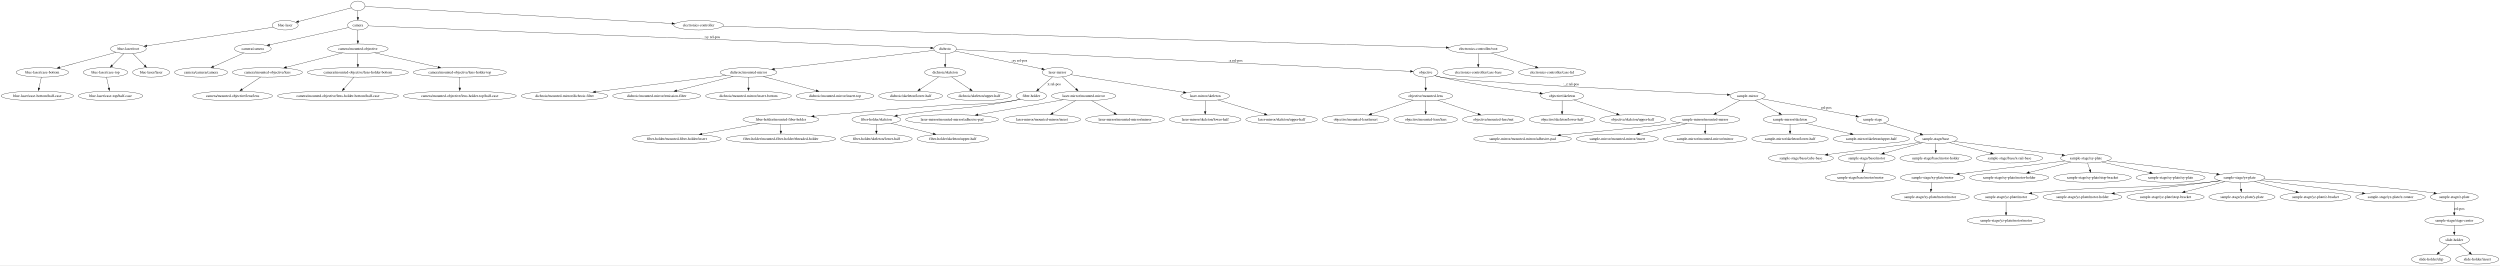
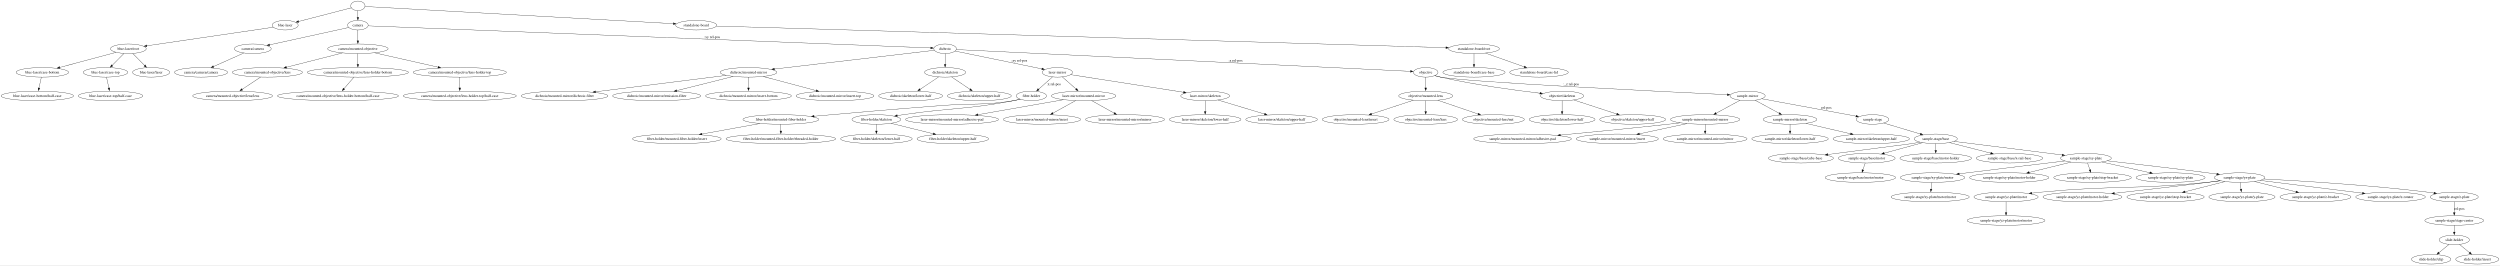
<svg xmlns="http://www.w3.org/2000/svg" width="9421pt" height="999pt" viewBox="0.00 0.00 9420.81 999.00">
  <g id="graph0" class="graph" transform="scale(1 1) rotate(0) translate(4 995)">
    <polygon fill="white" stroke="none" points="-4,4 -4,-995 9416.81,-995 9416.81,4 -4,4" />
    <g id="node1" class="node">
      <ellipse fill="none" stroke="black" cx="1344.52" cy="-973" rx="27" ry="18" />
    </g>
    <g id="node2" class="node">
      <ellipse fill="none" stroke="black" cx="1070.52" cy="-900" rx="49.11" ry="18" />
      <text text-anchor="middle" x="1070.52" y="-895.8" font-family="Times,serif" font-size="14.00">blue-laser</text>
    </g>
    <g id="edge1" class="edge">
      <path fill="none" stroke="black" d="M1319.72,-965.57C1274.92,-953.97 1179.69,-929.29 1120.78,-914.03" />
      <polygon fill="black" stroke="black" points="1121.89,-910.7 1111.34,-911.58 1120.14,-917.47 1121.89,-910.7" />
    </g>
    <g id="node9" class="node">
      <ellipse fill="none" stroke="black" cx="1344.52" cy="-900" rx="38.91" ry="18" />
      <text text-anchor="middle" x="1344.52" y="-895.8" font-family="Times,serif" font-size="14.00">camera</text>
    </g>
    <g id="edge2" class="edge">
      <path fill="none" stroke="black" d="M1344.52,-954.81C1344.52,-947.23 1344.52,-938.1 1344.52,-929.54" />
      <polygon fill="black" stroke="black" points="1348.02,-929.54 1344.52,-919.54 1341.02,-929.54 1348.02,-929.54" />
    </g>
-     <g id="node28" class="node">
-       <ellipse fill="none" stroke="black" cx="2628.52" cy="-900" rx="93.62" ry="18" />
-       <text text-anchor="middle" x="2628.52" y="-895.8" font-family="Times,serif" font-size="14.00">electronics-controller</text>
+     <g id="node85" class="node">
+       <ellipse fill="none" stroke="black" cx="2619.52" cy="-900" rx="77.54" ry="18" />
+       <text text-anchor="middle" x="2619.52" y="-895.8" font-family="Times,serif" font-size="14.00">standalone-board</text>
    </g>
    <g id="edge3" class="edge">
-       <path fill="none" stroke="black" d="M1371.63,-970.5C1522.14,-962.18 2257.9,-921.49 2528.44,-906.53" />
-       <polygon fill="black" stroke="black" points="2528.51,-910.04 2538.3,-905.99 2528.12,-903.05 2528.51,-910.04" />
+       <path fill="none" stroke="black" d="M1371.74,-970.48C1524.39,-961.98 2276.49,-920.1 2533.35,-905.8" />
+       <polygon fill="black" stroke="black" points="2533.54,-909.29 2543.33,-905.24 2533.15,-902.3 2533.54,-909.29" />
    </g>
    <g id="node8" class="node">
      <ellipse fill="none" stroke="black" cx="479.52" cy="-811.2" rx="67.35" ry="18" />
      <text text-anchor="middle" x="479.52" y="-807" font-family="Times,serif" font-size="14.00">blue-laser/root</text>
    </g>
    <g id="edge4" class="edge">
      <path fill="none" stroke="black" d="M1025.61,-892.4C923.08,-877.35 671.2,-840.35 548.68,-822.36" />
      <polygon fill="black" stroke="black" points="549.5,-818.94 539.09,-820.95 548.48,-825.87 549.5,-818.94" />
    </g>
    <g id="node3" class="node">
      <ellipse fill="none" stroke="black" cx="155.52" cy="-722.4" rx="98.99" ry="18" />
      <text text-anchor="middle" x="155.52" y="-718.2" font-family="Times,serif" font-size="14.00">blue-laser/case-bottom</text>
    </g>
    <g id="node4" class="node">
      <ellipse fill="none" stroke="black" cx="136.52" cy="-633.6" rx="136.52" ry="18" />
      <text text-anchor="middle" x="136.52" y="-629.4" font-family="Times,serif" font-size="14.00">blue-laser/case-bottom/half-case</text>
    </g>
    <g id="edge5" class="edge">
      <path fill="none" stroke="black" d="M151.76,-704.25C149.2,-692.56 145.75,-676.79 142.78,-663.22" />
      <polygon fill="black" stroke="black" points="146.21,-662.51 140.65,-653.49 139.37,-664.01 146.21,-662.51" />
    </g>
    <g id="node5" class="node">
      <ellipse fill="none" stroke="black" cx="393.52" cy="-722.4" rx="83.96" ry="18" />
      <text text-anchor="middle" x="393.52" y="-718.2" font-family="Times,serif" font-size="14.00">blue-laser/case-top</text>
    </g>
    <g id="node6" class="node">
      <ellipse fill="none" stroke="black" cx="412.52" cy="-633.6" rx="121.49" ry="18" />
      <text text-anchor="middle" x="412.52" y="-629.4" font-family="Times,serif" font-size="14.00">blue-laser/case-top/half-case</text>
    </g>
    <g id="edge6" class="edge">
      <path fill="none" stroke="black" d="M397.27,-704.25C399.83,-692.56 403.28,-676.79 406.25,-663.22" />
      <polygon fill="black" stroke="black" points="409.66,-664.01 408.38,-653.49 402.82,-662.51 409.66,-664.01" />
    </g>
    <g id="node7" class="node">
      <ellipse fill="none" stroke="black" cx="565.52" cy="-722.4" rx="70.02" ry="18" />
      <text text-anchor="middle" x="565.52" y="-718.2" font-family="Times,serif" font-size="14.00">blue-laser/laser</text>
    </g>
    <g id="edge7" class="edge">
      <path fill="none" stroke="black" d="M433.09,-797.76C377.38,-782.84 283.62,-757.72 220.68,-740.86" />
      <polygon fill="black" stroke="black" points="221.71,-737.51 211.15,-738.3 219.9,-744.27 221.71,-737.51" />
    </g>
    <g id="edge8" class="edge">
      <path fill="none" stroke="black" d="M462.93,-793.46C450.29,-780.7 432.66,-762.91 418.33,-748.45" />
      <polygon fill="black" stroke="black" points="420.93,-746.1 411.4,-741.46 415.96,-751.02 420.93,-746.1" />
    </g>
    <g id="edge9" class="edge">
      <path fill="none" stroke="black" d="M496.1,-793.46C508.83,-780.62 526.6,-762.68 540.98,-748.17" />
      <polygon fill="black" stroke="black" points="543.37,-750.73 547.92,-741.16 538.39,-745.8 543.37,-750.73" />
    </g>
    <g id="node10" class="node">
      <ellipse fill="none" stroke="black" cx="948.52" cy="-811.2" rx="69.46" ry="18" />
      <text text-anchor="middle" x="948.52" y="-807" font-family="Times,serif" font-size="14.00">camera/camera</text>
    </g>
    <g id="edge10" class="edge">
      <path fill="none" stroke="black" d="M1309.72,-891.37C1242.96,-876.74 1096.03,-844.53 1011.58,-826.02" />
      <polygon fill="black" stroke="black" points="1012.34,-822.61 1001.82,-823.88 1010.84,-829.44 1012.34,-822.61" />
    </g>
    <g id="node12" class="node">
      <ellipse fill="none" stroke="black" cx="1344.52" cy="-811.2" rx="114" ry="18" />
      <text text-anchor="middle" x="1344.52" y="-807" font-family="Times,serif" font-size="14.00">camera/mounted-objective</text>
    </g>
    <g id="edge11" class="edge">
      <path fill="none" stroke="black" d="M1344.52,-881.85C1344.52,-870.16 1344.52,-854.39 1344.52,-840.82" />
      <polygon fill="black" stroke="black" points="1348.02,-841.12 1344.52,-831.12 1341.02,-841.12 1348.02,-841.12" />
    </g>
    <g id="node19" class="node">
      <ellipse fill="none" stroke="black" cx="3557.52" cy="-811.2" rx="42.68" ry="18" />
      <text text-anchor="middle" x="3557.52" y="-807" font-family="Times,serif" font-size="14.00">dichroic</text>
    </g>
    <g id="edge12" class="edge">
      <path fill="none" stroke="black" d="M1383.39,-897.48C1648.97,-887.06 3194.45,-826.44 3503.67,-814.31" />
      <polygon fill="black" stroke="black" points="3503.62,-817.82 3513.47,-813.93 3503.34,-810.82 3503.62,-817.82" />
      <text text-anchor="middle" x="2679.36" y="-851.4" font-family="Times,serif" font-size="14.00">:xy rel-pos</text>
    </g>
    <g id="node11" class="node">
      <ellipse fill="none" stroke="black" cx="753.52" cy="-722.4" rx="100.02" ry="18" />
      <text text-anchor="middle" x="753.52" y="-718.2" font-family="Times,serif" font-size="14.00">camera/camera/camera</text>
    </g>
    <g id="edge13" class="edge">
      <path fill="none" stroke="black" d="M914.55,-795.08C882.9,-780.99 835.45,-759.87 800.24,-744.2" />
      <polygon fill="black" stroke="black" points="801.68,-741.01 791.12,-740.14 798.83,-747.4 801.68,-741.01" />
    </g>
    <g id="node13" class="node">
      <ellipse fill="none" stroke="black" cx="1003.52" cy="-722.4" rx="132.23" ry="18" />
      <text text-anchor="middle" x="1003.52" y="-718.2" font-family="Times,serif" font-size="14.00">camera/mounted-objective/lens</text>
    </g>
    <g id="edge14" class="edge">
      <path fill="none" stroke="black" d="M1286.28,-795.38C1227.87,-780.51 1137.82,-757.59 1075.08,-741.62" />
      <polygon fill="black" stroke="black" points="1076.11,-738.27 1065.56,-739.19 1074.39,-745.05 1076.11,-738.27" />
    </g>
    <g id="node14" class="node">
      <ellipse fill="none" stroke="black" cx="1344.52" cy="-722.4" rx="190.7" ry="18" />
      <text text-anchor="middle" x="1344.52" y="-718.2" font-family="Times,serif" font-size="14.00">camera/mounted-objective/lens-holder-bottom</text>
    </g>
    <g id="edge15" class="edge">
      <path fill="none" stroke="black" d="M1344.52,-793.05C1344.52,-781.36 1344.52,-765.59 1344.52,-752.02" />
      <polygon fill="black" stroke="black" points="1348.02,-752.32 1344.52,-742.32 1341.02,-752.32 1348.02,-752.32" />
    </g>
    <g id="node16" class="node">
      <ellipse fill="none" stroke="black" cx="1728.52" cy="-722.4" rx="175.68" ry="18" />
      <text text-anchor="middle" x="1728.52" y="-718.2" font-family="Times,serif" font-size="14.00">camera/mounted-objective/lens-holder-top</text>
    </g>
    <g id="edge16" class="edge">
      <path fill="none" stroke="black" d="M1407.93,-795.87C1473.34,-781.08 1575.6,-757.96 1646.99,-741.83" />
      <polygon fill="black" stroke="black" points="1647.71,-745.25 1656.69,-739.63 1646.17,-738.43 1647.71,-745.25" />
    </g>
    <g id="node18" class="node">
      <ellipse fill="none" stroke="black" cx="872.52" cy="-633.6" rx="150.47" ry="18" />
      <text text-anchor="middle" x="872.52" y="-629.4" font-family="Times,serif" font-size="14.00">camera/mounted-objective/lens/lens</text>
    </g>
    <g id="edge17" class="edge">
      <path fill="none" stroke="black" d="M977.95,-704.46C957.97,-691.22 929.98,-672.67 907.86,-658.02" />
      <polygon fill="black" stroke="black" points="910,-655.24 899.73,-652.63 906.13,-661.07 910,-655.24" />
    </g>
    <g id="node15" class="node">
      <ellipse fill="none" stroke="black" cx="1269.52" cy="-633.6" rx="228.23" ry="18" />
      <text text-anchor="middle" x="1269.52" y="-629.4" font-family="Times,serif" font-size="14.00">camera/mounted-objective/lens-holder-bottom/half-case</text>
    </g>
    <g id="edge18" class="edge">
      <path fill="none" stroke="black" d="M1329.7,-704.25C1318.88,-691.73 1304.03,-674.54 1291.79,-660.37" />
      <polygon fill="black" stroke="black" points="1294.73,-658.43 1285.55,-653.16 1289.44,-663.01 1294.73,-658.43" />
    </g>
    <g id="node17" class="node">
      <ellipse fill="none" stroke="black" cx="1728.52" cy="-633.6" rx="213.21" ry="18" />
      <text text-anchor="middle" x="1728.52" y="-629.4" font-family="Times,serif" font-size="14.00">camera/mounted-objective/lens-holder-top/half-case</text>
    </g>
    <g id="edge19" class="edge">
      <path fill="none" stroke="black" d="M1728.52,-704.25C1728.52,-692.56 1728.52,-676.79 1728.52,-663.22" />
      <polygon fill="black" stroke="black" points="1732.02,-663.52 1728.52,-653.52 1725.02,-663.52 1732.02,-663.52" />
    </g>
    <g id="node20" class="node">
      <ellipse fill="none" stroke="black" cx="2816.52" cy="-722.4" rx="107.04" ry="18" />
      <text text-anchor="middle" x="2816.52" y="-718.2" font-family="Times,serif" font-size="14.00">dichroic/mounted-mirror</text>
    </g>
    <g id="edge20" class="edge">
      <path fill="none" stroke="black" d="M3516.62,-805.41C3402.36,-792.03 3077.41,-753.96 2913.54,-734.76" />
      <polygon fill="black" stroke="black" points="2914.34,-731.34 2904,-733.65 2913.53,-738.29 2914.34,-731.34" />
    </g>
    <g id="node25" class="node">
      <ellipse fill="none" stroke="black" cx="3557.52" cy="-722.4" rx="77.54" ry="18" />
      <text text-anchor="middle" x="3557.52" y="-718.2" font-family="Times,serif" font-size="14.00">dichroic/skeleton</text>
    </g>
    <g id="edge21" class="edge">
      <path fill="none" stroke="black" d="M3557.52,-793.05C3557.52,-781.36 3557.52,-765.59 3557.52,-752.02" />
      <polygon fill="black" stroke="black" points="3561.02,-752.32 3557.52,-742.32 3554.02,-752.32 3561.02,-752.32" />
    </g>
-     <g id="node39" class="node">
+     <g id="node35" class="node">
      <ellipse fill="none" stroke="black" cx="3980.52" cy="-722.4" rx="57.15" ry="18" />
      <text text-anchor="middle" x="3980.52" y="-718.2" font-family="Times,serif" font-size="14.00">laser-mirror</text>
    </g>
    <g id="edge22" class="edge">
      <path fill="none" stroke="black" d="M3595.43,-802.42C3669.64,-787.19 3834.5,-753.36 3922.51,-735.3" />
      <polygon fill="black" stroke="black" points="3923.05,-738.76 3932.14,-733.33 3921.64,-731.91 3923.05,-738.76" />
      <text text-anchor="middle" x="3837.04" y="-762.6" font-family="Times,serif" font-size="14.00">:xy rel-pos</text>
    </g>
-     <g id="node47" class="node">
+     <g id="node43" class="node">
      <ellipse fill="none" stroke="black" cx="5368.52" cy="-722.4" rx="46.43" ry="18" />
      <text text-anchor="middle" x="5368.52" y="-718.2" font-family="Times,serif" font-size="14.00">objective</text>
    </g>
    <g id="edge23" class="edge">
      <path fill="none" stroke="black" d="M3600.05,-808.16C3841.14,-796.61 5034.86,-739.39 5311.3,-726.14" />
      <polygon fill="black" stroke="black" points="5311.3,-729.65 5321.12,-725.67 5310.97,-722.65 5311.3,-729.65" />
      <text text-anchor="middle" x="4651.86" y="-762.6" font-family="Times,serif" font-size="14.00">:x rel-pos</text>
    </g>
    <g id="node21" class="node">
      <ellipse fill="none" stroke="black" cx="2123.52" cy="-633.6" rx="163.35" ry="18" />
      <text text-anchor="middle" x="2123.52" y="-629.4" font-family="Times,serif" font-size="14.00">dichroic/mounted-mirror/dichroic-filter</text>
    </g>
    <g id="edge24" class="edge">
      <path fill="none" stroke="black" d="M2732.58,-710.89C2609.34,-695.45 2379,-666.6 2239.62,-649.14" />
      <polygon fill="black" stroke="black" points="2240.36,-645.71 2230,-647.94 2239.49,-652.65 2240.36,-645.71" />
    </g>
    <g id="node22" class="node">
      <ellipse fill="none" stroke="black" cx="2470.52" cy="-633.6" rx="166.04" ry="18" />
      <text text-anchor="middle" x="2470.52" y="-629.4" font-family="Times,serif" font-size="14.00">dichroic/mounted-mirror/emission-filter</text>
    </g>
    <g id="edge25" class="edge">
      <path fill="none" stroke="black" d="M2758.6,-706.87C2700.04,-692.18 2609.29,-669.41 2545.32,-653.37" />
      <polygon fill="black" stroke="black" points="2546.52,-650.06 2535.97,-651.02 2544.81,-656.85 2546.52,-650.06" />
    </g>
    <g id="node23" class="node">
      <ellipse fill="none" stroke="black" cx="2816.52" cy="-633.6" rx="161.76" ry="18" />
      <text text-anchor="middle" x="2816.52" y="-629.4" font-family="Times,serif" font-size="14.00">dichroic/mounted-mirror/insert-bottom</text>
    </g>
    <g id="edge26" class="edge">
      <path fill="none" stroke="black" d="M2816.52,-704.25C2816.52,-692.56 2816.52,-676.79 2816.52,-663.22" />
      <polygon fill="black" stroke="black" points="2820.02,-663.52 2816.52,-653.52 2813.02,-663.52 2820.02,-663.52" />
    </g>
    <g id="node24" class="node">
      <ellipse fill="none" stroke="black" cx="3142.52" cy="-633.6" rx="146.73" ry="18" />
      <text text-anchor="middle" x="3142.52" y="-629.4" font-family="Times,serif" font-size="14.00">dichroic/mounted-mirror/insert-top</text>
    </g>
    <g id="edge27" class="edge">
      <path fill="none" stroke="black" d="M2872.19,-706.58C2927.4,-691.88 3012.18,-669.3 3072.06,-653.36" />
      <polygon fill="black" stroke="black" points="3072.71,-656.81 3081.47,-650.85 3070.91,-650.04 3072.71,-656.81" />
    </g>
    <g id="node26" class="node">
      <ellipse fill="none" stroke="black" cx="3427.52" cy="-633.6" rx="120.44" ry="18" />
      <text text-anchor="middle" x="3427.52" y="-629.4" font-family="Times,serif" font-size="14.00">dichroic/skeleton/lower-half</text>
    </g>
    <g id="edge28" class="edge">
      <path fill="none" stroke="black" d="M3532.76,-704.87C3512.86,-691.59 3484.68,-672.77 3462.48,-657.95" />
      <polygon fill="black" stroke="black" points="3464.59,-655.14 3454.33,-652.5 3460.7,-660.97 3464.59,-655.14" />
    </g>
    <g id="node27" class="node">
      <ellipse fill="none" stroke="black" cx="3686.52" cy="-633.6" rx="120.44" ry="18" />
      <text text-anchor="middle" x="3686.52" y="-629.4" font-family="Times,serif" font-size="14.00">dichroic/skeleton/upper-half</text>
    </g>
    <g id="edge29" class="edge">
      <path fill="none" stroke="black" d="M3582.08,-704.87C3601.82,-691.59 3629.79,-672.77 3651.82,-657.95" />
      <polygon fill="black" stroke="black" points="3653.56,-660.99 3659.9,-652.51 3649.65,-655.19 3653.56,-660.99" />
    </g>
-     <g id="node31" class="node">
-       <ellipse fill="none" stroke="black" cx="5566.52" cy="-811.2" rx="111.85" ry="18" />
-       <text text-anchor="middle" x="5566.52" y="-807" font-family="Times,serif" font-size="14.00">electronics-controller/root</text>
-     </g>
-     <g id="edge30" class="edge">
-       <path fill="none" stroke="black" d="M2720.48,-896.28C3150.24,-883.59 4960.15,-830.11 5446.03,-815.76" />
-       <polygon fill="black" stroke="black" points="5445.86,-819.27 5455.75,-815.47 5445.65,-812.27 5445.86,-819.27" />
-     </g>
-     <g id="node29" class="node">
-       <ellipse fill="none" stroke="black" cx="5566.52" cy="-722.4" rx="133.29" ry="18" />
-       <text text-anchor="middle" x="5566.52" y="-718.2" font-family="Times,serif" font-size="14.00">electronics-controller/case-base</text>
-     </g>
-     <g id="node30" class="node">
-       <ellipse fill="none" stroke="black" cx="5844.52" cy="-722.4" rx="126.33" ry="18" />
-       <text text-anchor="middle" x="5844.52" y="-718.2" font-family="Times,serif" font-size="14.00">electronics-controller/case-lid</text>
-     </g>
-     <g id="edge31" class="edge">
-       <path fill="none" stroke="black" d="M5566.52,-793.05C5566.52,-781.36 5566.52,-765.59 5566.52,-752.02" />
-       <polygon fill="black" stroke="black" points="5570.02,-752.32 5566.52,-742.32 5563.02,-752.32 5570.02,-752.32" />
-     </g>
-     <g id="edge32" class="edge">
-       <path fill="none" stroke="black" d="M5616.22,-794.68C5662.92,-780.1 5732.95,-758.23 5783.13,-742.57" />
-       <polygon fill="black" stroke="black" points="5783.89,-746 5792.39,-739.67 5781.8,-739.31 5783.89,-746" />
-     </g>
-     <g id="node32" class="node">
+     <g id="node28" class="node">
      <ellipse fill="none" stroke="black" cx="3882.52" cy="-633.6" rx="57.15" ry="18" />
      <text text-anchor="middle" x="3882.52" y="-629.4" font-family="Times,serif" font-size="14.00">fiber-holder</text>
    </g>
-     <g id="node33" class="node">
+     <g id="node29" class="node">
      <ellipse fill="none" stroke="black" cx="2938.52" cy="-544.8" rx="142.96" ry="18" />
      <text text-anchor="middle" x="2938.52" y="-540.6" font-family="Times,serif" font-size="14.00">fiber-holder/mounted-fiber-holder</text>
    </g>
-     <g id="edge33" class="edge">
+     <g id="edge30" class="edge">
      <path fill="none" stroke="black" d="M3840.94,-620.81C3832.58,-618.79 3823.81,-616.92 3815.52,-615.6 3697.62,-596.84 3666.55,-606.66 3547.52,-597.6 3379.89,-584.84 3186.5,-568.04 3063.43,-557.08" />
      <polygon fill="black" stroke="black" points="3063.89,-553.61 3053.62,-556.2 3063.27,-560.58 3063.89,-553.61" />
    </g>
-     <g id="node36" class="node">
+     <g id="node32" class="node">
      <ellipse fill="none" stroke="black" cx="3298.52" cy="-544.8" rx="92.02" ry="18" />
      <text text-anchor="middle" x="3298.52" y="-540.6" font-family="Times,serif" font-size="14.00">fiber-holder/skeleton</text>
    </g>
-     <g id="edge34" class="edge">
+     <g id="edge31" class="edge">
      <path fill="none" stroke="black" d="M3840.52,-621.11C3832.27,-619.09 3823.65,-617.14 3815.52,-615.6 3632.41,-580.88 3583.89,-590.01 3399.52,-562.8 3392.13,-561.71 3384.45,-560.52 3376.77,-559.29" />
      <polygon fill="black" stroke="black" points="3377.48,-555.86 3367.04,-557.72 3376.36,-562.77 3377.48,-555.86" />
    </g>
-     <g id="node34" class="node">
+     <g id="node30" class="node">
      <ellipse fill="none" stroke="black" cx="2546.52" cy="-471.8" rx="167.1" ry="18" />
      <text text-anchor="middle" x="2546.52" y="-467.6" font-family="Times,serif" font-size="14.00">fiber-holder/mounted-fiber-holder/insert</text>
    </g>
-     <g id="edge35" class="edge">
+     <g id="edge32" class="edge">
      <path fill="none" stroke="black" d="M2859.19,-529.43C2795.93,-517.97 2707.18,-501.9 2640.39,-489.8" />
      <polygon fill="black" stroke="black" points="2641.4,-486.43 2630.93,-488.09 2640.15,-493.32 2641.4,-486.43" />
    </g>
-     <g id="node35" class="node">
+     <g id="node31" class="node">
      <ellipse fill="none" stroke="black" cx="2938.52" cy="-471.8" rx="206.77" ry="18" />
      <text text-anchor="middle" x="2938.52" y="-467.6" font-family="Times,serif" font-size="14.00">fiber-holder/mounted-fiber-holder/threaded-holder</text>
    </g>
-     <g id="edge36" class="edge">
+     <g id="edge33" class="edge">
      <path fill="none" stroke="black" d="M2938.52,-526.61C2938.52,-519.03 2938.52,-509.9 2938.52,-501.34" />
      <polygon fill="black" stroke="black" points="2942.02,-501.34 2938.52,-491.34 2935.02,-501.34 2942.02,-501.34" />
    </g>
-     <g id="node37" class="node">
+     <g id="node33" class="node">
      <ellipse fill="none" stroke="black" cx="3298.52" cy="-471.8" rx="134.92" ry="18" />
      <text text-anchor="middle" x="3298.52" y="-467.6" font-family="Times,serif" font-size="14.00">fiber-holder/skeleton/lower-half</text>
    </g>
-     <g id="edge37" class="edge">
+     <g id="edge34" class="edge">
      <path fill="none" stroke="black" d="M3298.52,-526.61C3298.52,-519.03 3298.52,-509.9 3298.52,-501.34" />
      <polygon fill="black" stroke="black" points="3302.02,-501.34 3298.52,-491.34 3295.02,-501.34 3302.02,-501.34" />
    </g>
-     <g id="node38" class="node">
+     <g id="node34" class="node">
      <ellipse fill="none" stroke="black" cx="3586.52" cy="-471.8" rx="134.92" ry="18" />
      <text text-anchor="middle" x="3586.52" y="-467.6" font-family="Times,serif" font-size="14.00">fiber-holder/skeleton/upper-half</text>
    </g>
-     <g id="edge38" class="edge">
+     <g id="edge35" class="edge">
      <path fill="none" stroke="black" d="M3354.04,-530.11C3399.33,-518.95 3463.67,-503.08 3513.19,-490.88" />
      <polygon fill="black" stroke="black" points="3513.82,-494.33 3522.69,-488.54 3512.14,-487.53 3513.82,-494.33" />
    </g>
-     <g id="edge39" class="edge">
+     <g id="edge36" class="edge">
      <path fill="none" stroke="black" d="M3962.08,-705.07C3947.16,-691.86 3925.95,-673.07 3909.17,-658.21" />
      <polygon fill="black" stroke="black" points="3911.81,-655.87 3902,-651.86 3907.16,-661.11 3911.81,-655.87" />
      <text text-anchor="middle" x="3966.93" y="-673.8" font-family="Times,serif" font-size="14.00">:x rel-pos</text>
    </g>
-     <g id="node40" class="node">
+     <g id="node36" class="node">
      <ellipse fill="none" stroke="black" cx="4079.52" cy="-633.6" rx="121.52" ry="18" />
      <text text-anchor="middle" x="4079.52" y="-629.4" font-family="Times,serif" font-size="14.00">laser-mirror/mounted-mirror</text>
    </g>
-     <g id="edge40" class="edge">
+     <g id="edge37" class="edge">
      <path fill="none" stroke="black" d="M3999.14,-705.07C4013.92,-692.11 4034.83,-673.78 4051.61,-659.06" />
      <polygon fill="black" stroke="black" points="4053.61,-661.97 4058.82,-652.74 4049,-656.7 4053.61,-661.97" />
    </g>
-     <g id="node44" class="node">
+     <g id="node40" class="node">
      <ellipse fill="none" stroke="black" cx="4537.52" cy="-633.6" rx="92.02" ry="18" />
      <text text-anchor="middle" x="4537.52" y="-629.4" font-family="Times,serif" font-size="14.00">laser-mirror/skeleton</text>
    </g>
-     <g id="edge41" class="edge">
+     <g id="edge38" class="edge">
      <path fill="none" stroke="black" d="M4030.93,-713.54C4127.47,-698.5 4339.2,-665.5 4456.05,-647.29" />
      <polygon fill="black" stroke="black" points="4456.57,-650.76 4465.91,-645.76 4455.49,-643.84 4456.57,-650.76" />
    </g>
-     <g id="node41" class="node">
+     <g id="node37" class="node">
      <ellipse fill="none" stroke="black" cx="3583.52" cy="-544.8" rx="175.14" ry="18" />
      <text text-anchor="middle" x="3583.52" y="-540.6" font-family="Times,serif" font-size="14.00">laser-mirror/mounted-mirror/adhesive-pad</text>
    </g>
-     <g id="edge42" class="edge">
+     <g id="edge39" class="edge">
      <path fill="none" stroke="black" d="M4003.1,-619.23C3916.54,-604.08 3775.27,-579.36 3680.88,-562.84" />
      <polygon fill="black" stroke="black" points="3681.55,-559.4 3671.09,-561.13 3680.34,-566.3 3681.55,-559.4" />
    </g>
-     <g id="node42" class="node">
+     <g id="node38" class="node">
      <ellipse fill="none" stroke="black" cx="3922.52" cy="-544.8" rx="145.65" ry="18" />
      <text text-anchor="middle" x="3922.52" y="-540.6" font-family="Times,serif" font-size="14.00">laser-mirror/mounted-mirror/insert</text>
    </g>
-     <g id="edge43" class="edge">
+     <g id="edge40" class="edge">
      <path fill="none" stroke="black" d="M4049.24,-615.86C4024.75,-602.32 3990.03,-583.13 3963.12,-568.25" />
      <polygon fill="black" stroke="black" points="3965,-565.29 3954.55,-563.51 3961.61,-571.41 3965,-565.29" />
    </g>
-     <g id="node43" class="node">
+     <g id="node39" class="node">
      <ellipse fill="none" stroke="black" cx="4235.52" cy="-544.8" rx="148.87" ry="18" />
      <text text-anchor="middle" x="4235.52" y="-540.6" font-family="Times,serif" font-size="14.00">laser-mirror/mounted-mirror/mirror</text>
    </g>
-     <g id="edge44" class="edge">
+     <g id="edge41" class="edge">
      <path fill="none" stroke="black" d="M4109.59,-615.86C4133.93,-602.32 4168.43,-583.13 4195.17,-568.25" />
      <polygon fill="black" stroke="black" points="4196.64,-571.44 4203.67,-563.52 4193.23,-565.32 4196.64,-571.44" />
    </g>
-     <g id="node45" class="node">
+     <g id="node41" class="node">
      <ellipse fill="none" stroke="black" cx="4537.52" cy="-544.8" rx="134.92" ry="18" />
      <text text-anchor="middle" x="4537.52" y="-540.6" font-family="Times,serif" font-size="14.00">laser-mirror/skeleton/lower-half</text>
    </g>
-     <g id="edge45" class="edge">
+     <g id="edge42" class="edge">
      <path fill="none" stroke="black" d="M4537.52,-615.45C4537.52,-603.76 4537.52,-587.99 4537.52,-574.42" />
      <polygon fill="black" stroke="black" points="4541.02,-574.72 4537.52,-564.72 4534.02,-574.72 4541.02,-574.72" />
    </g>
-     <g id="node46" class="node">
+     <g id="node42" class="node">
      <ellipse fill="none" stroke="black" cx="4825.52" cy="-544.8" rx="134.92" ry="18" />
      <text text-anchor="middle" x="4825.52" y="-540.6" font-family="Times,serif" font-size="14.00">laser-mirror/skeleton/upper-half</text>
    </g>
-     <g id="edge46" class="edge">
+     <g id="edge43" class="edge">
      <path fill="none" stroke="black" d="M4586.05,-617.97C4634.24,-603.45 4708.39,-581.1 4761.41,-565.12" />
      <polygon fill="black" stroke="black" points="4762.37,-568.49 4770.93,-562.25 4760.35,-561.78 4762.37,-568.49" />
    </g>
-     <g id="node48" class="node">
+     <g id="node44" class="node">
      <ellipse fill="none" stroke="black" cx="5368.52" cy="-633.6" rx="101.68" ry="18" />
      <text text-anchor="middle" x="5368.52" y="-629.4" font-family="Times,serif" font-size="14.00">objective/mounted-lens</text>
    </g>
-     <g id="edge47" class="edge">
+     <g id="edge44" class="edge">
      <path fill="none" stroke="black" d="M5368.52,-704.25C5368.52,-692.56 5368.52,-676.79 5368.52,-663.22" />
      <polygon fill="black" stroke="black" points="5372.02,-663.52 5368.52,-653.52 5365.02,-663.52 5372.02,-663.52" />
    </g>
-     <g id="node52" class="node">
+     <g id="node48" class="node">
      <ellipse fill="none" stroke="black" cx="5882.52" cy="-633.6" rx="81.29" ry="18" />
      <text text-anchor="middle" x="5882.52" y="-629.4" font-family="Times,serif" font-size="14.00">objective/skeleton</text>
    </g>
-     <g id="edge48" class="edge">
+     <g id="edge45" class="edge">
      <path fill="none" stroke="black" d="M5403.26,-710.01C5410.25,-707.96 5417.58,-705.97 5424.52,-704.4 5554.03,-675.03 5707,-654.51 5799.3,-643.64" />
      <polygon fill="black" stroke="black" points="5799.49,-647.14 5809.02,-642.51 5798.68,-640.19 5799.49,-647.14" />
    </g>
-     <g id="node55" class="node">
+     <g id="node51" class="node">
      <ellipse fill="none" stroke="black" cx="6581.52" cy="-633.6" rx="66.28" ry="18" />
      <text text-anchor="middle" x="6581.52" y="-629.4" font-family="Times,serif" font-size="14.00">sample-mirror</text>
    </g>
-     <g id="edge49" class="edge">
+     <g id="edge46" class="edge">
      <path fill="none" stroke="black" d="M5402.56,-709.68C5409.74,-707.6 5417.31,-705.69 5424.52,-704.4 5530.24,-685.44 6264.37,-649.55 6505.19,-638.16" />
      <polygon fill="black" stroke="black" points="6505.29,-641.66 6515.11,-637.7 6504.96,-634.67 6505.29,-641.66" />
      <text text-anchor="middle" x="5916.28" y="-673.8" font-family="Times,serif" font-size="14.00">:_z rel-pos</text>
    </g>
-     <g id="node49" class="node">
+     <g id="node45" class="node">
      <ellipse fill="none" stroke="black" cx="5104.52" cy="-544.8" rx="125.82" ry="18" />
      <text text-anchor="middle" x="5104.52" y="-540.6" font-family="Times,serif" font-size="14.00">objective/mounted-lens/insert</text>
    </g>
-     <g id="edge50" class="edge">
+     <g id="edge47" class="edge">
      <path fill="none" stroke="black" d="M5321.62,-617.18C5277.63,-602.72 5211.66,-581.03 5163.99,-565.36" />
      <polygon fill="black" stroke="black" points="5165.24,-562.08 5154.64,-562.28 5163.05,-568.73 5165.24,-562.08" />
    </g>
-     <g id="node50" class="node">
+     <g id="node46" class="node">
      <ellipse fill="none" stroke="black" cx="5368.52" cy="-544.8" rx="119.92" ry="18" />
      <text text-anchor="middle" x="5368.52" y="-540.6" font-family="Times,serif" font-size="14.00">objective/mounted-lens/lens</text>
    </g>
-     <g id="edge51" class="edge">
+     <g id="edge48" class="edge">
      <path fill="none" stroke="black" d="M5368.52,-615.45C5368.52,-603.76 5368.52,-587.99 5368.52,-574.42" />
      <polygon fill="black" stroke="black" points="5372.02,-574.72 5368.52,-564.72 5365.02,-574.72 5372.02,-574.72" />
    </g>
-     <g id="node51" class="node">
+     <g id="node47" class="node">
      <ellipse fill="none" stroke="black" cx="5623.52" cy="-544.8" rx="116.7" ry="18" />
      <text text-anchor="middle" x="5623.52" y="-540.6" font-family="Times,serif" font-size="14.00">objective/mounted-lens/nut</text>
    </g>
-     <g id="edge52" class="edge">
+     <g id="edge49" class="edge">
      <path fill="none" stroke="black" d="M5414.1,-617.08C5456.68,-602.59 5520.38,-580.91 5566.34,-565.26" />
      <polygon fill="black" stroke="black" points="5567.26,-568.65 5575.6,-562.11 5565,-562.02 5567.26,-568.65" />
    </g>
-     <g id="node53" class="node">
+     <g id="node49" class="node">
      <ellipse fill="none" stroke="black" cx="5882.52" cy="-544.8" rx="124.19" ry="18" />
      <text text-anchor="middle" x="5882.52" y="-540.6" font-family="Times,serif" font-size="14.00">objective/skeleton/lower-half</text>
    </g>
-     <g id="edge53" class="edge">
+     <g id="edge50" class="edge">
      <path fill="none" stroke="black" d="M5882.52,-615.45C5882.52,-603.76 5882.52,-587.99 5882.52,-574.42" />
      <polygon fill="black" stroke="black" points="5886.02,-574.72 5882.52,-564.72 5879.02,-574.72 5886.02,-574.72" />
    </g>
-     <g id="node54" class="node">
+     <g id="node50" class="node">
      <ellipse fill="none" stroke="black" cx="6148.52" cy="-544.8" rx="124.19" ry="18" />
      <text text-anchor="middle" x="6148.52" y="-540.6" font-family="Times,serif" font-size="14.00">objective/skeleton/upper-half</text>
    </g>
-     <g id="edge54" class="edge">
+     <g id="edge51" class="edge">
      <path fill="none" stroke="black" d="M5926.74,-618.17C5971.1,-603.69 6039.71,-581.3 6088.87,-565.26" />
      <polygon fill="black" stroke="black" points="6089.81,-568.64 6098.23,-562.21 6087.64,-561.98 6089.81,-568.64" />
    </g>
-     <g id="node56" class="node">
+     <g id="node52" class="node">
      <ellipse fill="none" stroke="black" cx="6421.52" cy="-544.8" rx="130.64" ry="18" />
      <text text-anchor="middle" x="6421.52" y="-540.6" font-family="Times,serif" font-size="14.00">sample-mirror/mounted-mirror</text>
    </g>
-     <g id="edge55" class="edge">
+     <g id="edge52" class="edge">
      <path fill="none" stroke="black" d="M6552.91,-617.08C6527.77,-603.44 6490.9,-583.44 6462.6,-568.09" />
      <polygon fill="black" stroke="black" points="6464.39,-565.08 6453.94,-563.39 6461.06,-571.23 6464.39,-565.08" />
    </g>
-     <g id="node60" class="node">
+     <g id="node56" class="node">
      <ellipse fill="none" stroke="black" cx="6741.52" cy="-544.8" rx="101.14" ry="18" />
      <text text-anchor="middle" x="6741.52" y="-540.6" font-family="Times,serif" font-size="14.00">sample-mirror/skeleton</text>
    </g>
-     <g id="edge56" class="edge">
+     <g id="edge53" class="edge">
      <path fill="none" stroke="black" d="M6610.12,-617.08C6635.42,-603.36 6672.61,-583.18 6700.97,-567.8" />
      <polygon fill="black" stroke="black" points="6702.53,-570.93 6709.65,-563.09 6699.19,-564.78 6702.53,-570.93" />
    </g>
-     <g id="node63" class="node">
+     <g id="node59" class="node">
      <ellipse fill="none" stroke="black" cx="7052.52" cy="-544.8" rx="61.45" ry="18" />
      <text text-anchor="middle" x="7052.52" y="-540.6" font-family="Times,serif" font-size="14.00">sample-stage</text>
    </g>
-     <g id="edge57" class="edge">
+     <g id="edge54" class="edge">
      <path fill="none" stroke="black" d="M6635.09,-622.73C6722.92,-606.54 6897.1,-574.44 6990.28,-557.27" />
      <polygon fill="black" stroke="black" points="6990.81,-560.73 7000.01,-555.48 6989.54,-553.85 6990.81,-560.73" />
      <text text-anchor="middle" x="6878.64" y="-585" font-family="Times,serif" font-size="14.00">rel-pos</text>
    </g>
-     <g id="node57" class="node">
+     <g id="node53" class="node">
      <ellipse fill="none" stroke="black" cx="5733.52" cy="-471.8" rx="184.27" ry="18" />
      <text text-anchor="middle" x="5733.52" y="-467.6" font-family="Times,serif" font-size="14.00">sample-mirror/mounted-mirror/adhesive-pad</text>
    </g>
-     <g id="edge58" class="edge">
+     <g id="edge55" class="edge">
      <path fill="none" stroke="black" d="M6327.04,-532.03C6311.82,-530.22 6296.24,-528.42 6281.52,-526.8 6143.71,-511.65 5986.18,-496.33 5875.49,-485.9" />
      <polygon fill="black" stroke="black" points="5876.05,-482.44 5865.76,-484.99 5875.39,-489.41 5876.05,-482.44" />
    </g>
-     <g id="node58" class="node">
+     <g id="node54" class="node">
      <ellipse fill="none" stroke="black" cx="6090.52" cy="-471.8" rx="154.78" ry="18" />
      <text text-anchor="middle" x="6090.52" y="-467.6" font-family="Times,serif" font-size="14.00">sample-mirror/mounted-mirror/insert</text>
    </g>
-     <g id="edge59" class="edge">
+     <g id="edge56" class="edge">
      <path fill="none" stroke="black" d="M6352.93,-529.09C6300.76,-517.9 6228.75,-502.45 6173.36,-490.57" />
      <polygon fill="black" stroke="black" points="6174.15,-487.16 6163.64,-488.48 6172.68,-494 6174.15,-487.16" />
    </g>
-     <g id="node59" class="node">
+     <g id="node55" class="node">
      <ellipse fill="none" stroke="black" cx="6421.52" cy="-471.8" rx="157.99" ry="18" />
      <text text-anchor="middle" x="6421.52" y="-467.6" font-family="Times,serif" font-size="14.00">sample-mirror/mounted-mirror/mirror</text>
    </g>
-     <g id="edge60" class="edge">
+     <g id="edge57" class="edge">
      <path fill="none" stroke="black" d="M6421.52,-526.61C6421.52,-519.03 6421.52,-509.9 6421.52,-501.34" />
      <polygon fill="black" stroke="black" points="6425.02,-501.34 6421.52,-491.34 6418.02,-501.34 6425.02,-501.34" />
    </g>
-     <g id="node61" class="node">
+     <g id="node57" class="node">
      <ellipse fill="none" stroke="black" cx="6741.52" cy="-471.8" rx="144.04" ry="18" />
      <text text-anchor="middle" x="6741.52" y="-467.6" font-family="Times,serif" font-size="14.00">sample-mirror/skeleton/lower-half</text>
    </g>
-     <g id="edge61" class="edge">
+     <g id="edge58" class="edge">
      <path fill="none" stroke="black" d="M6741.52,-526.61C6741.52,-519.03 6741.52,-509.9 6741.52,-501.34" />
      <polygon fill="black" stroke="black" points="6745.02,-501.34 6741.52,-491.34 6738.02,-501.34 6745.02,-501.34" />
    </g>
-     <g id="node62" class="node">
+     <g id="node58" class="node">
      <ellipse fill="none" stroke="black" cx="7047.52" cy="-471.8" rx="144.04" ry="18" />
      <text text-anchor="middle" x="7047.52" y="-467.6" font-family="Times,serif" font-size="14.00">sample-mirror/skeleton/upper-half</text>
    </g>
-     <g id="edge62" class="edge">
+     <g id="edge59" class="edge">
      <path fill="none" stroke="black" d="M6801.24,-529.94C6849.47,-518.75 6917.69,-502.92 6970.1,-490.76" />
      <polygon fill="black" stroke="black" points="6970.61,-494.24 6979.56,-488.57 6969.03,-487.42 6970.61,-494.24" />
    </g>
-     <g id="node64" class="node">
+     <g id="node60" class="node">
      <ellipse fill="none" stroke="black" cx="7290.52" cy="-471.8" rx="81.29" ry="18" />
      <text text-anchor="middle" x="7290.52" y="-467.6" font-family="Times,serif" font-size="14.00">sample-stage/base</text>
    </g>
-     <g id="edge63" class="edge">
+     <g id="edge60" class="edge">
      <path fill="none" stroke="black" d="M7094.52,-531.27C7132.94,-519.81 7190.14,-502.75 7232.84,-490.01" />
      <polygon fill="black" stroke="black" points="7233.6,-493.43 7242.18,-487.22 7231.6,-486.72 7233.6,-493.43" />
    </g>
-     <g id="node65" class="node">
+     <g id="node61" class="node">
      <ellipse fill="none" stroke="black" cx="6782.52" cy="-398.8" rx="122.58" ry="18" />
      <text text-anchor="middle" x="6782.52" y="-394.6" font-family="Times,serif" font-size="14.00">sample-stage/base/cube-base</text>
    </g>
-     <g id="edge64" class="edge">
+     <g id="edge61" class="edge">
      <path fill="none" stroke="black" d="M7231.54,-459.15C7221.22,-457.26 7210.57,-455.4 7200.52,-453.8 7196.6,-453.18 7006.08,-428.61 6883.63,-412.83" />
      <polygon fill="black" stroke="black" points="6884.24,-409.38 6873.87,-411.57 6883.34,-416.32 6884.24,-409.38" />
    </g>
-     <g id="node66" class="node">
+     <g id="node62" class="node">
      <ellipse fill="none" stroke="black" cx="7030.52" cy="-398.8" rx="107.04" ry="18" />
      <text text-anchor="middle" x="7030.52" y="-394.6" font-family="Times,serif" font-size="14.00">sample-stage/base/motor</text>
    </g>
-     <g id="edge65" class="edge">
+     <g id="edge62" class="edge">
      <path fill="none" stroke="black" d="M7240.69,-457.19C7199.64,-445.98 7141.09,-430 7096.21,-417.74" />
      <polygon fill="black" stroke="black" points="7097.14,-414.37 7086.57,-415.11 7095.3,-421.12 7097.14,-414.37" />
    </g>
-     <g id="node67" class="node">
+     <g id="node63" class="node">
      <ellipse fill="none" stroke="black" cx="7290.52" cy="-398.8" rx="134.93" ry="18" />
      <text text-anchor="middle" x="7290.52" y="-394.6" font-family="Times,serif" font-size="14.00">sample-stage/base/motor-holder</text>
    </g>
-     <g id="edge66" class="edge">
+     <g id="edge63" class="edge">
      <path fill="none" stroke="black" d="M7290.52,-453.61C7290.52,-446.03 7290.52,-436.9 7290.52,-428.34" />
      <polygon fill="black" stroke="black" points="7294.02,-428.34 7290.52,-418.34 7287.02,-428.34 7294.02,-428.34" />
    </g>
-     <g id="node69" class="node">
+     <g id="node65" class="node">
      <ellipse fill="none" stroke="black" cx="7568.52" cy="-398.8" rx="125.26" ry="18" />
      <text text-anchor="middle" x="7568.52" y="-394.6" font-family="Times,serif" font-size="14.00">sample-stage/base/x-rail-base</text>
    </g>
-     <g id="edge67" class="edge">
+     <g id="edge64" class="edge">
      <path fill="none" stroke="black" d="M7342.48,-457.53C7386.36,-446.32 7449.62,-430.17 7498.06,-417.79" />
      <polygon fill="black" stroke="black" points="7498.8,-421.22 7507.62,-415.35 7497.07,-414.43 7498.8,-421.22" />
    </g>
-     <g id="node71" class="node">
+     <g id="node67" class="node">
      <ellipse fill="none" stroke="black" cx="7856.52" cy="-398.8" rx="95.77" ry="18" />
      <text text-anchor="middle" x="7856.52" y="-394.6" font-family="Times,serif" font-size="14.00">sample-stage/xy-plate</text>
    </g>
-     <g id="edge68" class="edge">
+     <g id="edge65" class="edge">
      <path fill="none" stroke="black" d="M7359.92,-462.09C7462.37,-449.24 7654.13,-425.19 7767.03,-411.03" />
      <polygon fill="black" stroke="black" points="7767.38,-414.51 7776.87,-409.79 7766.51,-407.56 7767.38,-414.51" />
    </g>
-     <g id="node68" class="node">
+     <g id="node64" class="node">
      <ellipse fill="none" stroke="black" cx="7006.52" cy="-325.8" rx="132.79" ry="18" />
      <text text-anchor="middle" x="7006.52" y="-321.6" font-family="Times,serif" font-size="14.00">sample-stage/base/motor/motor</text>
    </g>
-     <g id="edge69" class="edge">
+     <g id="edge66" class="edge">
      <path fill="none" stroke="black" d="M7024.71,-380.61C7022.05,-372.76 7018.84,-363.27 7015.86,-354.46" />
      <polygon fill="black" stroke="black" points="7019.27,-353.62 7012.76,-345.26 7012.64,-355.86 7019.27,-353.62" />
    </g>
-     <g id="node70" class="node">
+     <g id="node66" class="node">
      <ellipse fill="none" stroke="black" cx="9244.52" cy="-164" rx="110.77" ry="18" />
      <text text-anchor="middle" x="9244.52" y="-159.8" font-family="Times,serif" font-size="14.00">sample-stage/stage-center</text>
    </g>
-     <g id="node86" class="node">
+     <g id="node82" class="node">
      <ellipse fill="none" stroke="black" cx="9244.52" cy="-91" rx="57.16" ry="18" />
      <text text-anchor="middle" x="9244.52" y="-86.8" font-family="Times,serif" font-size="14.00">slide-holder</text>
    </g>
-     <g id="edge70" class="edge">
+     <g id="edge67" class="edge">
      <path fill="none" stroke="black" d="M9244.52,-145.81C9244.52,-138.23 9244.52,-129.1 9244.52,-120.54" />
      <polygon fill="black" stroke="black" points="9248.02,-120.54 9244.52,-110.54 9241.02,-120.54 9248.02,-120.54" />
    </g>
-     <g id="node72" class="node">
+     <g id="node68" class="node">
      <ellipse fill="none" stroke="black" cx="7278.52" cy="-325.8" rx="121.52" ry="18" />
      <text text-anchor="middle" x="7278.52" y="-321.6" font-family="Times,serif" font-size="14.00">sample-stage/xy-plate/motor</text>
    </g>
-     <g id="edge71" class="edge">
+     <g id="edge68" class="edge">
      <path fill="none" stroke="black" d="M7776.95,-388.4C7687.54,-377.79 7538.07,-359.91 7409.52,-343.8 7399.49,-342.54 7389.03,-341.22 7378.59,-339.88" />
      <polygon fill="black" stroke="black" points="7379.16,-336.42 7368.79,-338.62 7378.26,-343.37 7379.16,-336.42" />
    </g>
-     <g id="node73" class="node">
+     <g id="node69" class="node">
      <ellipse fill="none" stroke="black" cx="7567.52" cy="-325.8" rx="149.41" ry="18" />
      <text text-anchor="middle" x="7567.52" y="-321.6" font-family="Times,serif" font-size="14.00">sample-stage/xy-plate/motor-holder</text>
    </g>
-     <g id="edge72" class="edge">
+     <g id="edge69" class="edge">
      <path fill="none" stroke="black" d="M7799.76,-383.86C7754.76,-372.8 7691.47,-357.25 7642.33,-345.18" />
      <polygon fill="black" stroke="black" points="7643.45,-341.85 7632.9,-342.86 7641.78,-348.65 7643.45,-341.85" />
    </g>
-     <g id="node75" class="node">
+     <g id="node71" class="node">
      <ellipse fill="none" stroke="black" cx="7881.52" cy="-325.8" rx="146.18" ry="18" />
      <text text-anchor="middle" x="7881.52" y="-321.6" font-family="Times,serif" font-size="14.00">sample-stage/xy-plate/stop-bracket</text>
    </g>
-     <g id="edge73" class="edge">
+     <g id="edge70" class="edge">
      <path fill="none" stroke="black" d="M7862.57,-380.61C7865.33,-372.76 7868.67,-363.27 7871.78,-354.46" />
      <polygon fill="black" stroke="black" points="7875,-355.85 7875.02,-345.26 7868.39,-353.53 7875,-355.85" />
    </g>
-     <g id="node76" class="node">
+     <g id="node72" class="node">
      <ellipse fill="none" stroke="black" cx="8175.52" cy="-325.8" rx="130.09" ry="18" />
      <text text-anchor="middle" x="8175.52" y="-321.6" font-family="Times,serif" font-size="14.00">sample-stage/xy-plate/xy-plate</text>
    </g>
-     <g id="edge74" class="edge">
+     <g id="edge71" class="edge">
      <path fill="none" stroke="black" d="M7916.52,-384.45C7967.87,-373.02 8042.13,-356.49 8097.98,-344.06" />
      <polygon fill="black" stroke="black" points="8098.42,-347.55 8107.42,-341.96 8096.9,-340.71 8098.42,-347.55" />
    </g>
-     <g id="node77" class="node">
+     <g id="node73" class="node">
      <ellipse fill="none" stroke="black" cx="8435.52" cy="-325.8" rx="95.23" ry="18" />
      <text text-anchor="middle" x="8435.52" y="-321.6" font-family="Times,serif" font-size="14.00">sample-stage/yz-plate</text>
    </g>
-     <g id="edge75" class="edge">
+     <g id="edge72" class="edge">
      <path fill="none" stroke="black" d="M7937.25,-388.83C8028.8,-378.53 8182.5,-360.85 8314.52,-343.8 8325.99,-342.32 8338.08,-340.69 8349.98,-339.06" />
      <polygon fill="black" stroke="black" points="8350.4,-342.53 8359.82,-337.7 8349.44,-335.6 8350.4,-342.53" />
    </g>
-     <g id="node74" class="node">
+     <g id="node70" class="node">
      <ellipse fill="none" stroke="black" cx="7269.52" cy="-252.8" rx="147.27" ry="18" />
      <text text-anchor="middle" x="7269.52" y="-248.6" font-family="Times,serif" font-size="14.00">sample-stage/xy-plate/motor/motor</text>
    </g>
-     <g id="edge76" class="edge">
+     <g id="edge73" class="edge">
      <path fill="none" stroke="black" d="M7276.34,-307.61C7275.36,-299.94 7274.19,-290.69 7273.1,-282.04" />
      <polygon fill="black" stroke="black" points="7276.59,-281.81 7271.86,-272.33 7269.65,-282.69 7276.59,-281.81" />
    </g>
-     <g id="node78" class="node">
+     <g id="node74" class="node">
      <ellipse fill="none" stroke="black" cx="7555.52" cy="-252.8" rx="120.98" ry="18" />
      <text text-anchor="middle" x="7555.52" y="-248.6" font-family="Times,serif" font-size="14.00">sample-stage/yz-plate/motor</text>
    </g>
-     <g id="edge77" class="edge">
+     <g id="edge74" class="edge">
      <path fill="none" stroke="black" d="M8363.33,-313.68C8347.29,-311.49 8330.35,-309.38 8314.52,-307.8 8035.85,-280.07 7964.31,-297.19 7685.52,-270.8 7674.72,-269.78 7663.45,-268.55 7652.24,-267.22" />
      <polygon fill="black" stroke="black" points="7652.93,-263.78 7642.58,-266.05 7652.09,-270.73 7652.93,-263.78" />
    </g>
-     <g id="node79" class="node">
+     <g id="node75" class="node">
      <ellipse fill="none" stroke="black" cx="7843.52" cy="-252.8" rx="148.86" ry="18" />
      <text text-anchor="middle" x="7843.52" y="-248.6" font-family="Times,serif" font-size="14.00">sample-stage/yz-plate/motor-holder</text>
    </g>
-     <g id="edge78" class="edge">
+     <g id="edge75" class="edge">
      <path fill="none" stroke="black" d="M8361.65,-314.12C8346.09,-311.95 8329.77,-309.75 8314.52,-307.8 8195.26,-292.59 8058.76,-277.16 7963.52,-266.71" />
      <polygon fill="black" stroke="black" points="7963.94,-263.23 7953.62,-265.62 7963.18,-270.19 7963.94,-263.23" />
    </g>
-     <g id="node81" class="node">
+     <g id="node77" class="node">
      <ellipse fill="none" stroke="black" cx="8156.52" cy="-252.8" rx="145.64" ry="18" />
      <text text-anchor="middle" x="8156.52" y="-248.6" font-family="Times,serif" font-size="14.00">sample-stage/yz-plate/stop-bracket</text>
    </g>
-     <g id="edge79" class="edge">
+     <g id="edge76" class="edge">
      <path fill="none" stroke="black" d="M8380.39,-310.77C8337.17,-299.77 8276.63,-284.37 8229.41,-272.35" />
      <polygon fill="black" stroke="black" points="8230.34,-268.98 8219.79,-269.9 8228.62,-275.76 8230.34,-268.98" />
    </g>
-     <g id="node82" class="node">
+     <g id="node78" class="node">
      <ellipse fill="none" stroke="black" cx="8444.52" cy="-252.8" rx="124.72" ry="18" />
      <text text-anchor="middle" x="8444.52" y="-248.6" font-family="Times,serif" font-size="14.00">sample-stage/yz-plate/y-plate</text>
    </g>
-     <g id="edge80" class="edge">
+     <g id="edge77" class="edge">
      <path fill="none" stroke="black" d="M8437.69,-307.61C8438.67,-299.94 8439.84,-290.69 8440.94,-282.04" />
      <polygon fill="black" stroke="black" points="8444.38,-282.69 8442.17,-272.33 8437.44,-281.81 8444.38,-282.69" />
    </g>
-     <g id="node83" class="node">
+     <g id="node79" class="node">
      <ellipse fill="none" stroke="black" cx="8721.52" cy="-252.8" rx="133.83" ry="18" />
      <text text-anchor="middle" x="8721.52" y="-248.6" font-family="Times,serif" font-size="14.00">sample-stage/yz-plate/z-bracket</text>
    </g>
-     <g id="edge81" class="edge">
+     <g id="edge78" class="edge">
      <path fill="none" stroke="black" d="M8491.68,-310.86C8536.5,-299.73 8599.65,-284.05 8648.41,-271.95" />
      <polygon fill="black" stroke="black" points="8649.2,-275.36 8658.06,-269.55 8647.51,-268.57 8649.2,-275.36" />
    </g>
-     <g id="node84" class="node">
+     <g id="node80" class="node">
      <ellipse fill="none" stroke="black" cx="9004.52" cy="-252.8" rx="131.15" ry="18" />
      <text text-anchor="middle" x="9004.52" y="-248.6" font-family="Times,serif" font-size="14.00">sample-stage/yz-plate/z-rotator</text>
    </g>
-     <g id="edge82" class="edge">
+     <g id="edge79" class="edge">
      <path fill="none" stroke="black" d="M8513.44,-315.08C8613.34,-302.61 8786.97,-280.95 8898.74,-267" />
      <polygon fill="black" stroke="black" points="8899.05,-270.49 8908.53,-265.78 8898.18,-263.54 8899.05,-270.49" />
    </g>
-     <g id="node85" class="node">
+     <g id="node81" class="node">
      <ellipse fill="none" stroke="black" cx="9244.52" cy="-252.8" rx="90.4" ry="18" />
      <text text-anchor="middle" x="9244.52" y="-248.6" font-family="Times,serif" font-size="14.00">sample-stage/z-plate</text>
    </g>
-     <g id="edge83" class="edge">
+     <g id="edge80" class="edge">
      <path fill="none" stroke="black" d="M8527,-320.54C8662.32,-313.62 8923.66,-297.92 9144.52,-270.8 9152.24,-269.85 9160.27,-268.72 9168.28,-267.51" />
      <polygon fill="black" stroke="black" points="9168.72,-270.98 9178.06,-265.97 9167.64,-264.07 9168.72,-270.98" />
    </g>
-     <g id="node80" class="node">
+     <g id="node76" class="node">
      <ellipse fill="none" stroke="black" cx="7555.52" cy="-164" rx="146.73" ry="18" />
      <text text-anchor="middle" x="7555.52" y="-159.8" font-family="Times,serif" font-size="14.00">sample-stage/yz-plate/motor/motor</text>
    </g>
-     <g id="edge84" class="edge">
+     <g id="edge81" class="edge">
      <path fill="none" stroke="black" d="M7555.52,-234.65C7555.52,-222.96 7555.52,-207.19 7555.52,-193.62" />
      <polygon fill="black" stroke="black" points="7559.02,-193.92 7555.52,-183.92 7552.02,-193.92 7559.02,-193.92" />
    </g>
-     <g id="edge85" class="edge">
+     <g id="edge82" class="edge">
      <path fill="none" stroke="black" d="M9244.52,-234.65C9244.52,-222.96 9244.52,-207.19 9244.52,-193.62" />
      <polygon fill="black" stroke="black" points="9248.02,-193.92 9244.52,-183.92 9241.02,-193.92 9248.02,-193.92" />
      <text text-anchor="middle" x="9263.95" y="-204.2" font-family="Times,serif" font-size="14.00">rel-pos</text>
    </g>
-     <g id="node87" class="node">
+     <g id="node83" class="node">
      <ellipse fill="none" stroke="black" cx="9157.52" cy="-18" rx="74.33" ry="18" />
      <text text-anchor="middle" x="9157.52" y="-13.8" font-family="Times,serif" font-size="14.00">slide-holder/clip</text>
    </g>
-     <g id="edge86" class="edge">
+     <g id="edge83" class="edge">
      <path fill="none" stroke="black" d="M9224.77,-73.89C9213.48,-64.67 9199.1,-52.94 9186.54,-42.68" />
      <polygon fill="black" stroke="black" points="9188.92,-40.11 9178.96,-36.5 9184.49,-45.53 9188.92,-40.11" />
    </g>
-     <g id="node88" class="node">
+     <g id="node84" class="node">
      <ellipse fill="none" stroke="black" cx="9331.52" cy="-18" rx="81.3" ry="18" />
      <text text-anchor="middle" x="9331.52" y="-13.8" font-family="Times,serif" font-size="14.00">slide-holder/insert</text>
    </g>
-     <g id="edge87" class="edge">
+     <g id="edge84" class="edge">
      <path fill="none" stroke="black" d="M9264.26,-73.89C9275.47,-64.74 9289.73,-53.1 9302.22,-42.9" />
      <polygon fill="black" stroke="black" points="9304.24,-45.78 9309.77,-36.75 9299.81,-40.36 9304.24,-45.78" />
    </g>
+     <g id="node88" class="node">
+       <ellipse fill="none" stroke="black" cx="5550.52" cy="-811.2" rx="95.78" ry="18" />
+       <text text-anchor="middle" x="5550.52" y="-807" font-family="Times,serif" font-size="14.00">standalone-board/root</text>
+     </g>
+     <g id="edge85" class="edge">
+       <path fill="none" stroke="black" d="M2696.03,-896.73C3099.31,-884.79 4977.25,-829.18 5444.86,-815.33" />
+       <polygon fill="black" stroke="black" points="5444.9,-818.83 5454.79,-815.03 5444.69,-811.83 5444.9,-818.83" />
+     </g>
+     <g id="node86" class="node">
+       <ellipse fill="none" stroke="black" cx="5550.52" cy="-722.4" rx="117.21" ry="18" />
+       <text text-anchor="middle" x="5550.52" y="-718.2" font-family="Times,serif" font-size="14.00">standalone-board/case-base</text>
+     </g>
+     <g id="node87" class="node">
+       <ellipse fill="none" stroke="black" cx="5795.52" cy="-722.4" rx="110.25" ry="18" />
+       <text text-anchor="middle" x="5795.52" y="-718.2" font-family="Times,serif" font-size="14.00">standalone-board/case-lid</text>
+     </g>
+     <g id="edge86" class="edge">
+       <path fill="none" stroke="black" d="M5550.52,-793.05C5550.52,-781.36 5550.52,-765.59 5550.52,-752.02" />
+       <polygon fill="black" stroke="black" points="5554.02,-752.32 5550.52,-742.32 5547.02,-752.32 5554.02,-752.32" />
+     </g>
+     <g id="edge87" class="edge">
+       <path fill="none" stroke="black" d="M5594.03,-794.78C5634.81,-780.34 5695.94,-758.68 5740.17,-743.01" />
+       <polygon fill="black" stroke="black" points="5741.06,-746.41 5749.32,-739.77 5738.72,-739.81 5741.06,-746.41" />
+     </g>
  </g>
</svg>
